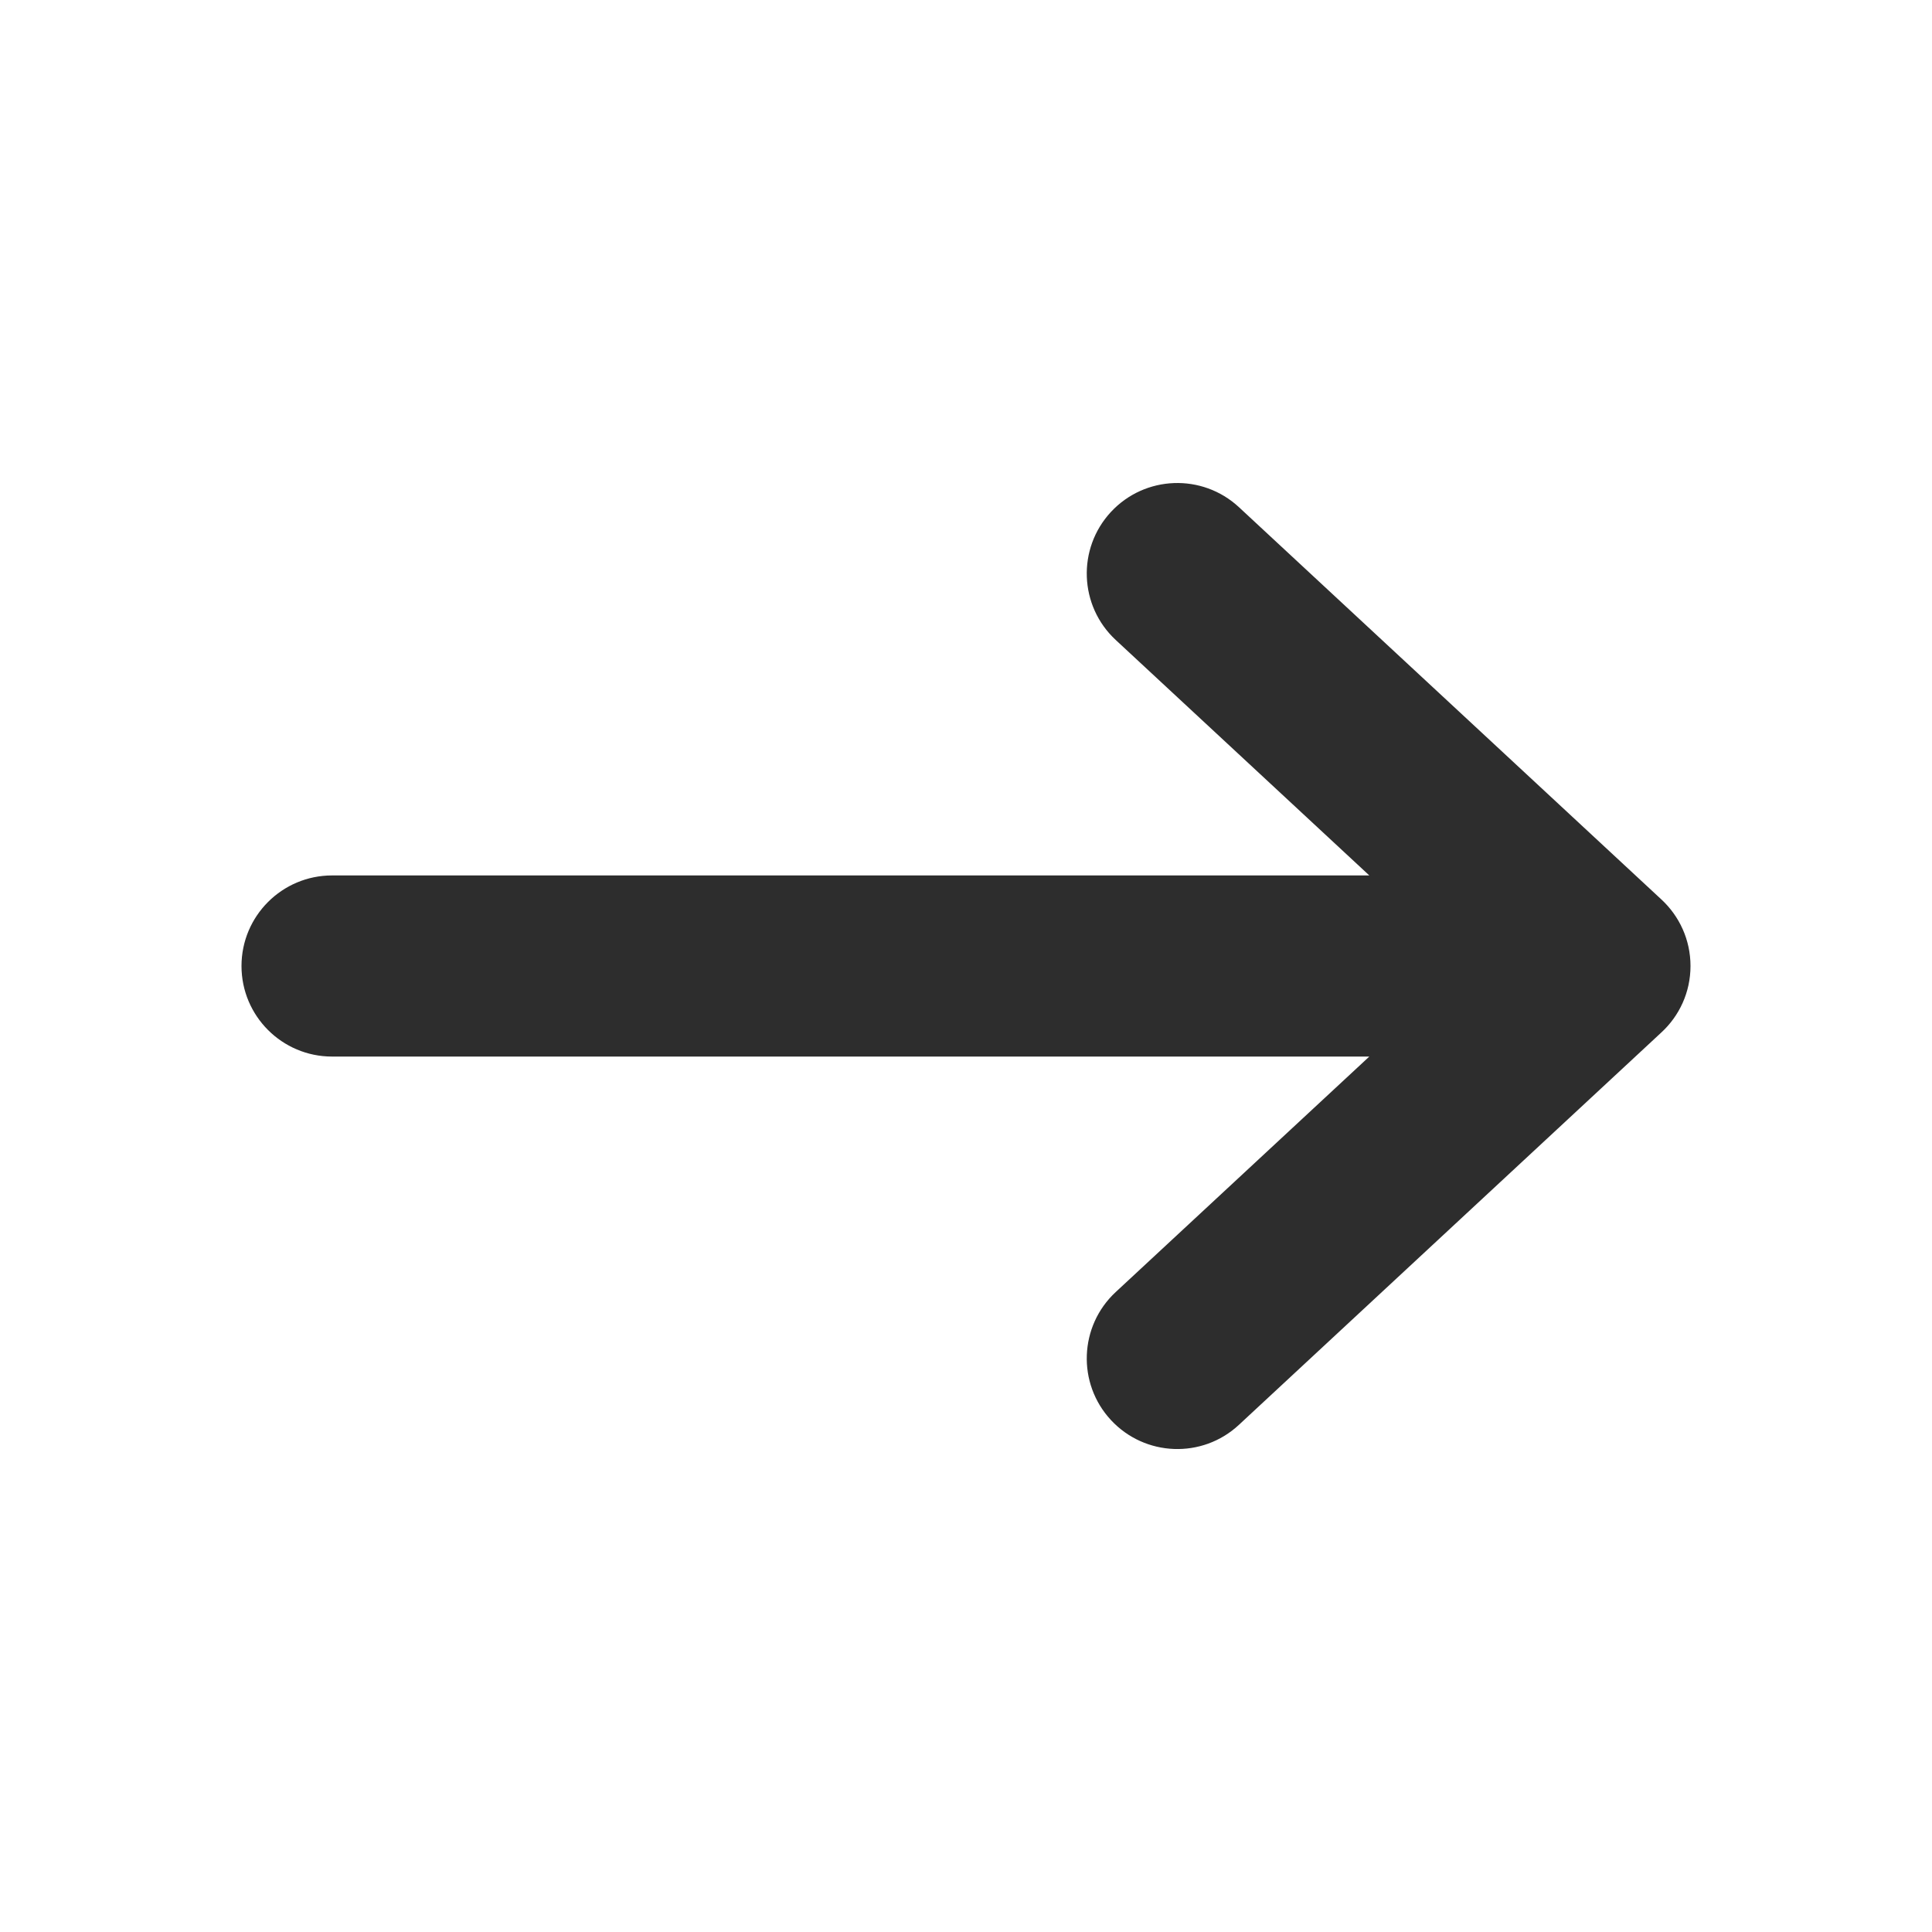
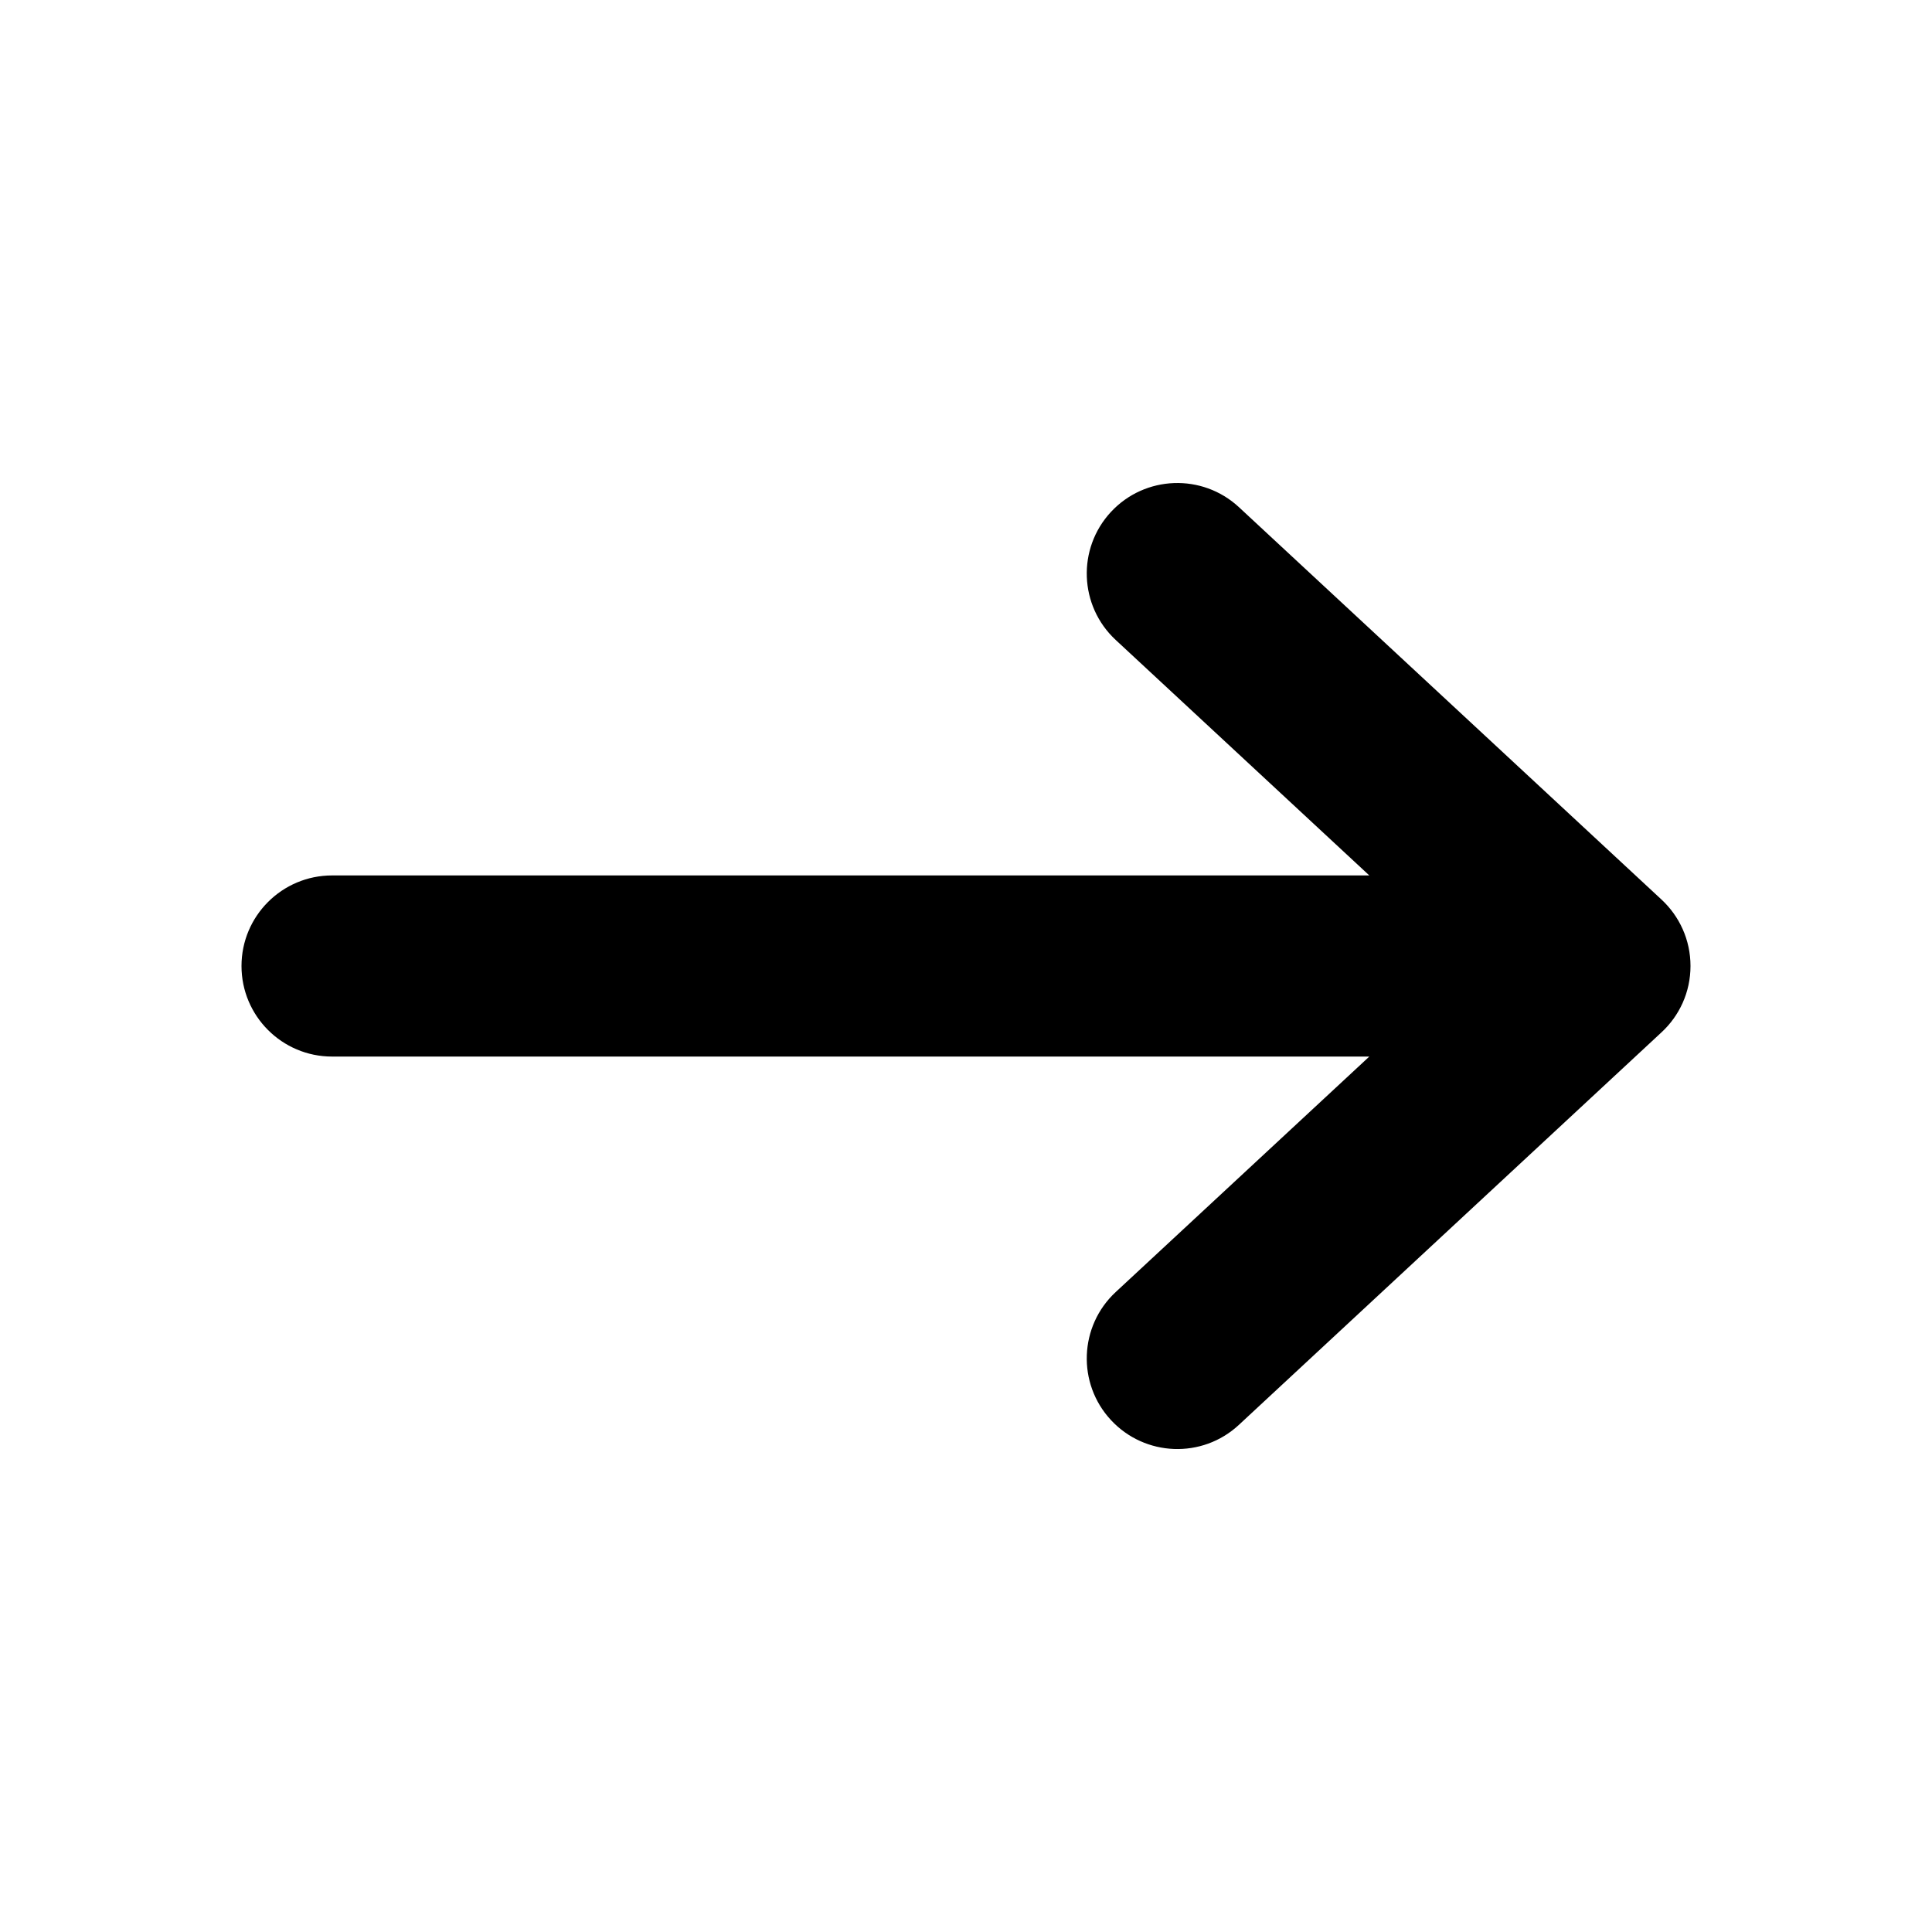
<svg xmlns="http://www.w3.org/2000/svg" width="16" height="16" viewBox="0 0 16 16" fill="none">
-   <path fill-rule="evenodd" clip-rule="evenodd" d="M10.26 4.2C9.957 3.919 9.482 3.936 9.2 4.24C8.919 4.543 8.936 5.018 9.24 5.3L11.34 7.25H2.75C2.336 7.25 2 7.586 2 8C2 8.414 2.336 8.75 2.75 8.75H11.34L9.24 10.7C8.936 10.982 8.919 11.457 9.2 11.76C9.482 12.064 9.957 12.082 10.26 11.8L13.758 8.551C13.907 8.414 14 8.218 14 8C14 7.782 13.907 7.586 13.759 7.449L10.26 4.2Z" fill="#2D2D2D" />
+   <path fill-rule="evenodd" clip-rule="evenodd" d="M10.26 4.2C9.957 3.919 9.482 3.936 9.2 4.24C8.919 4.543 8.936 5.018 9.24 5.3L11.34 7.25H2.75C2.336 7.25 2 7.586 2 8C2 8.414 2.336 8.75 2.75 8.75H11.34L9.24 10.7C8.936 10.982 8.919 11.457 9.2 11.76C9.482 12.064 9.957 12.082 10.26 11.8L13.758 8.551C13.907 8.414 14 8.218 14 8C14 7.782 13.907 7.586 13.759 7.449L10.26 4.2Z" fill="black" />
</svg>
